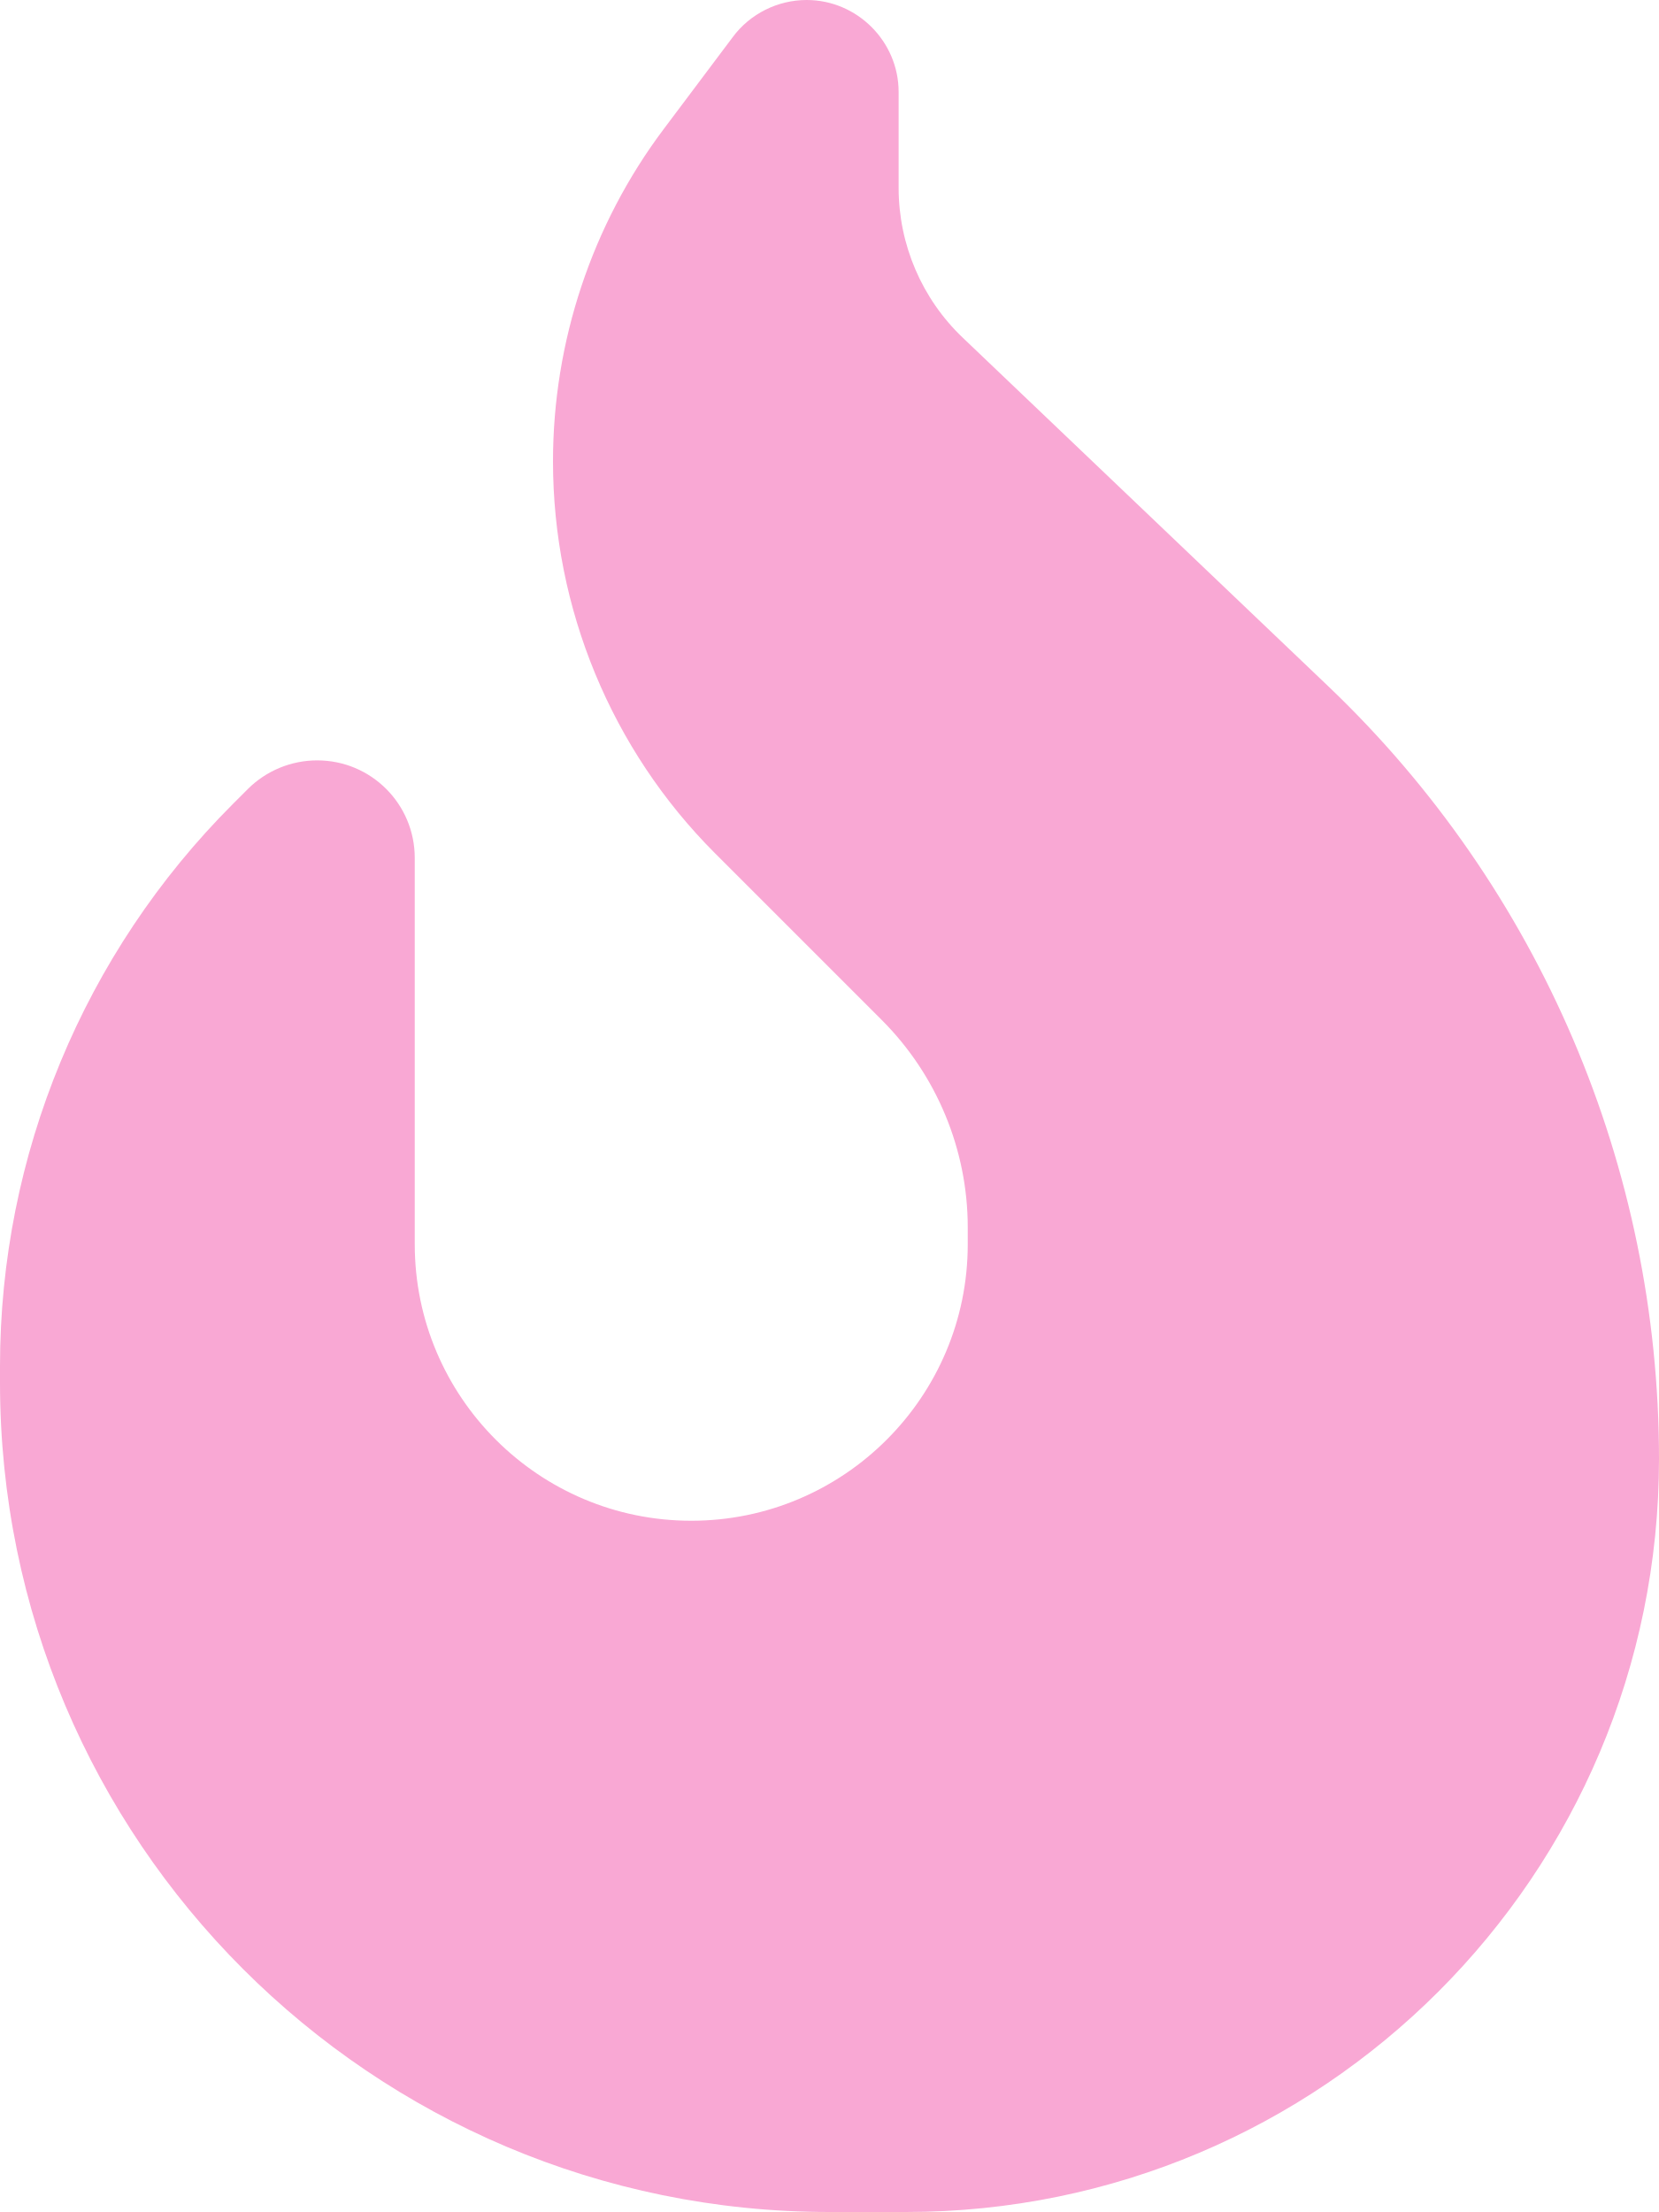
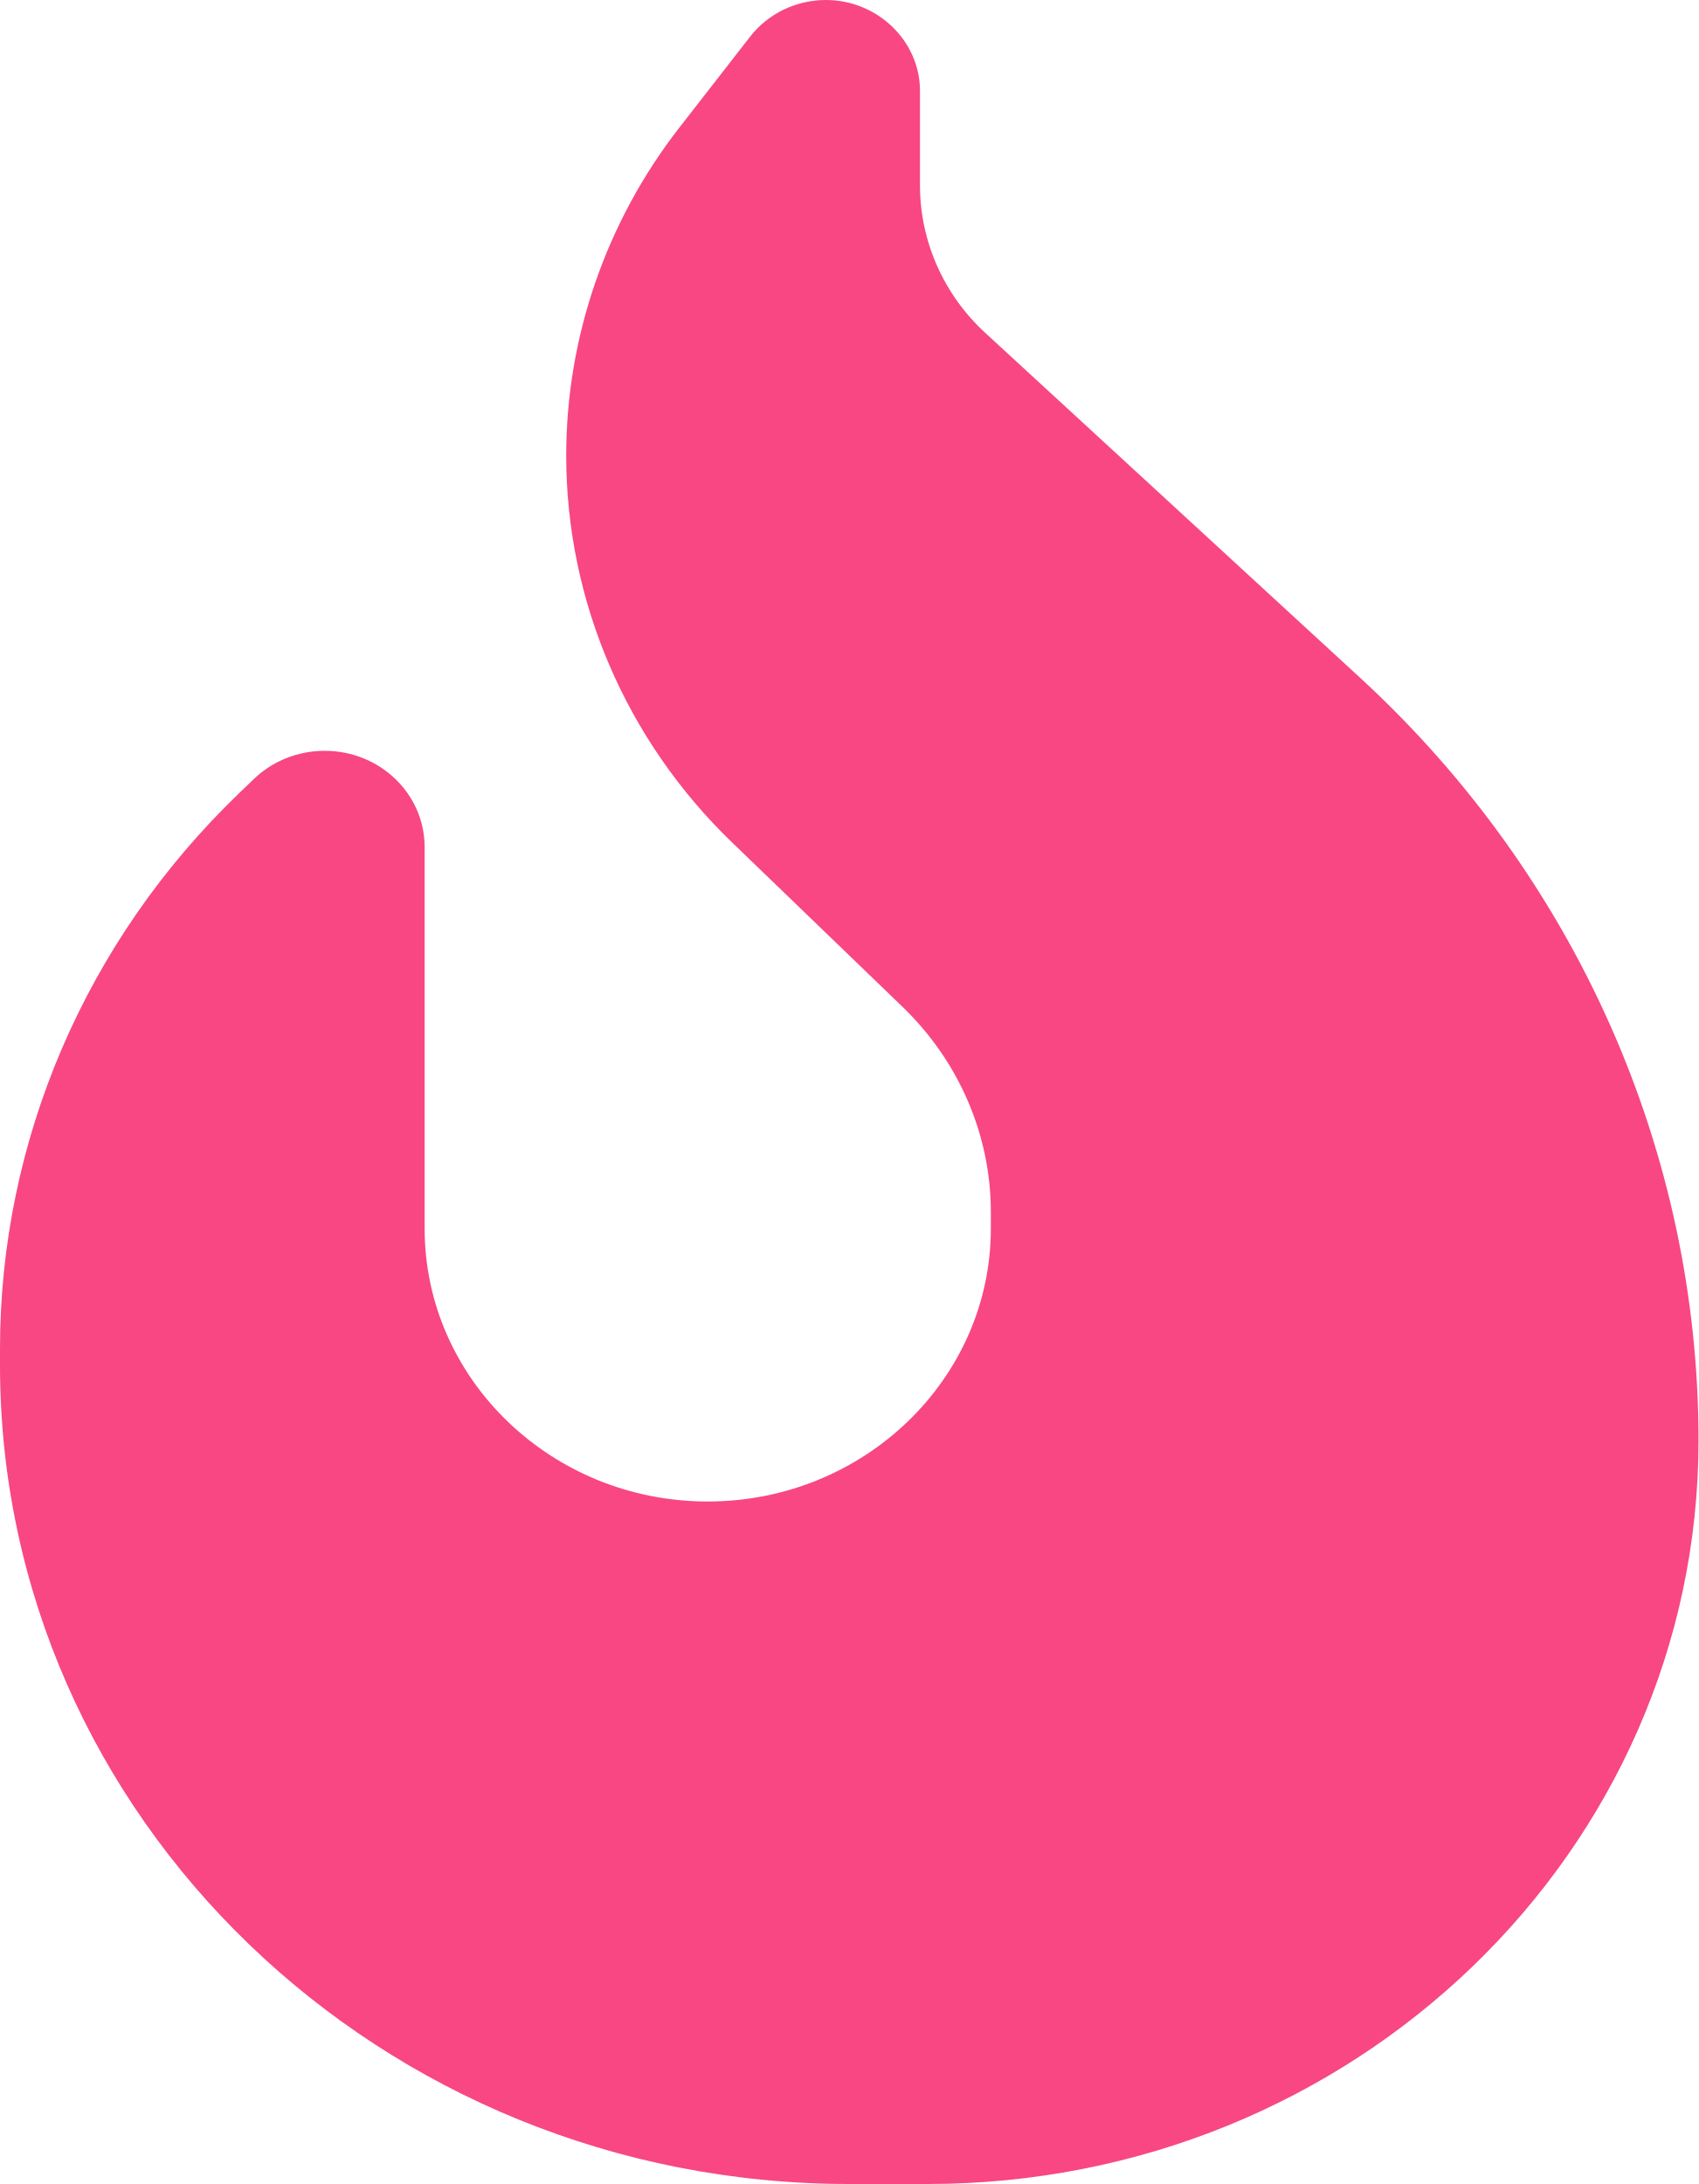
- <svg xmlns="http://www.w3.org/2000/svg" width="18" height="24" viewBox="0 0 18 24" fill="none">
-   <path d="M7.2 1.402L7.95 0.403C8.137 0.15 8.438 0 8.752 0C9.3 0 9.75 0.45 9.75 0.998V2.039C9.75 2.653 10.003 3.244 10.448 3.666L14.419 7.453C16.706 9.637 18 12.666 18 15.83C18 20.344 14.344 24 9.83 24H9C4.031 24 0 19.969 0 15V14.822C0 12.534 0.909 10.341 2.527 8.723L2.691 8.559C2.888 8.363 3.159 8.25 3.441 8.25C4.027 8.25 4.5 8.723 4.5 9.309V13.5C4.5 15.155 5.845 16.5 7.5 16.5C9.155 16.5 10.5 15.155 10.5 13.5V13.317C10.5 12.473 10.162 11.662 9.567 11.067L7.758 9.258C6.633 8.133 6 6.6 6 5.006C6 3.708 6.422 2.438 7.2 1.402Z" fill="#F9A8D4" />
+ <svg xmlns="http://www.w3.org/2000/svg" width="14" height="18" viewBox="0 0 14 18" fill="none">
+   <path d="M5.6 1.051L6.183 0.302C6.329 0.113 6.562 0 6.807 0C7.233 0 7.583 0.338 7.583 0.749V1.529C7.583 1.99 7.78 2.433 8.127 2.749L11.215 5.59C12.994 7.228 14 9.499 14 11.872C14 15.258 11.156 18 7.645 18H7C3.135 18 0 14.977 0 11.25V11.116C0 9.401 0.707 7.755 1.965 6.543L2.093 6.42C2.246 6.272 2.457 6.188 2.676 6.188C3.132 6.188 3.5 6.543 3.5 6.982V10.125C3.5 11.366 4.546 12.375 5.833 12.375C7.12 12.375 8.167 11.366 8.167 10.125V9.988C8.167 9.355 7.904 8.747 7.441 8.3L6.034 6.943C5.159 6.1 4.667 4.95 4.667 3.755C4.667 2.781 4.995 1.828 5.6 1.051Z" fill="#F84783" />
</svg>
